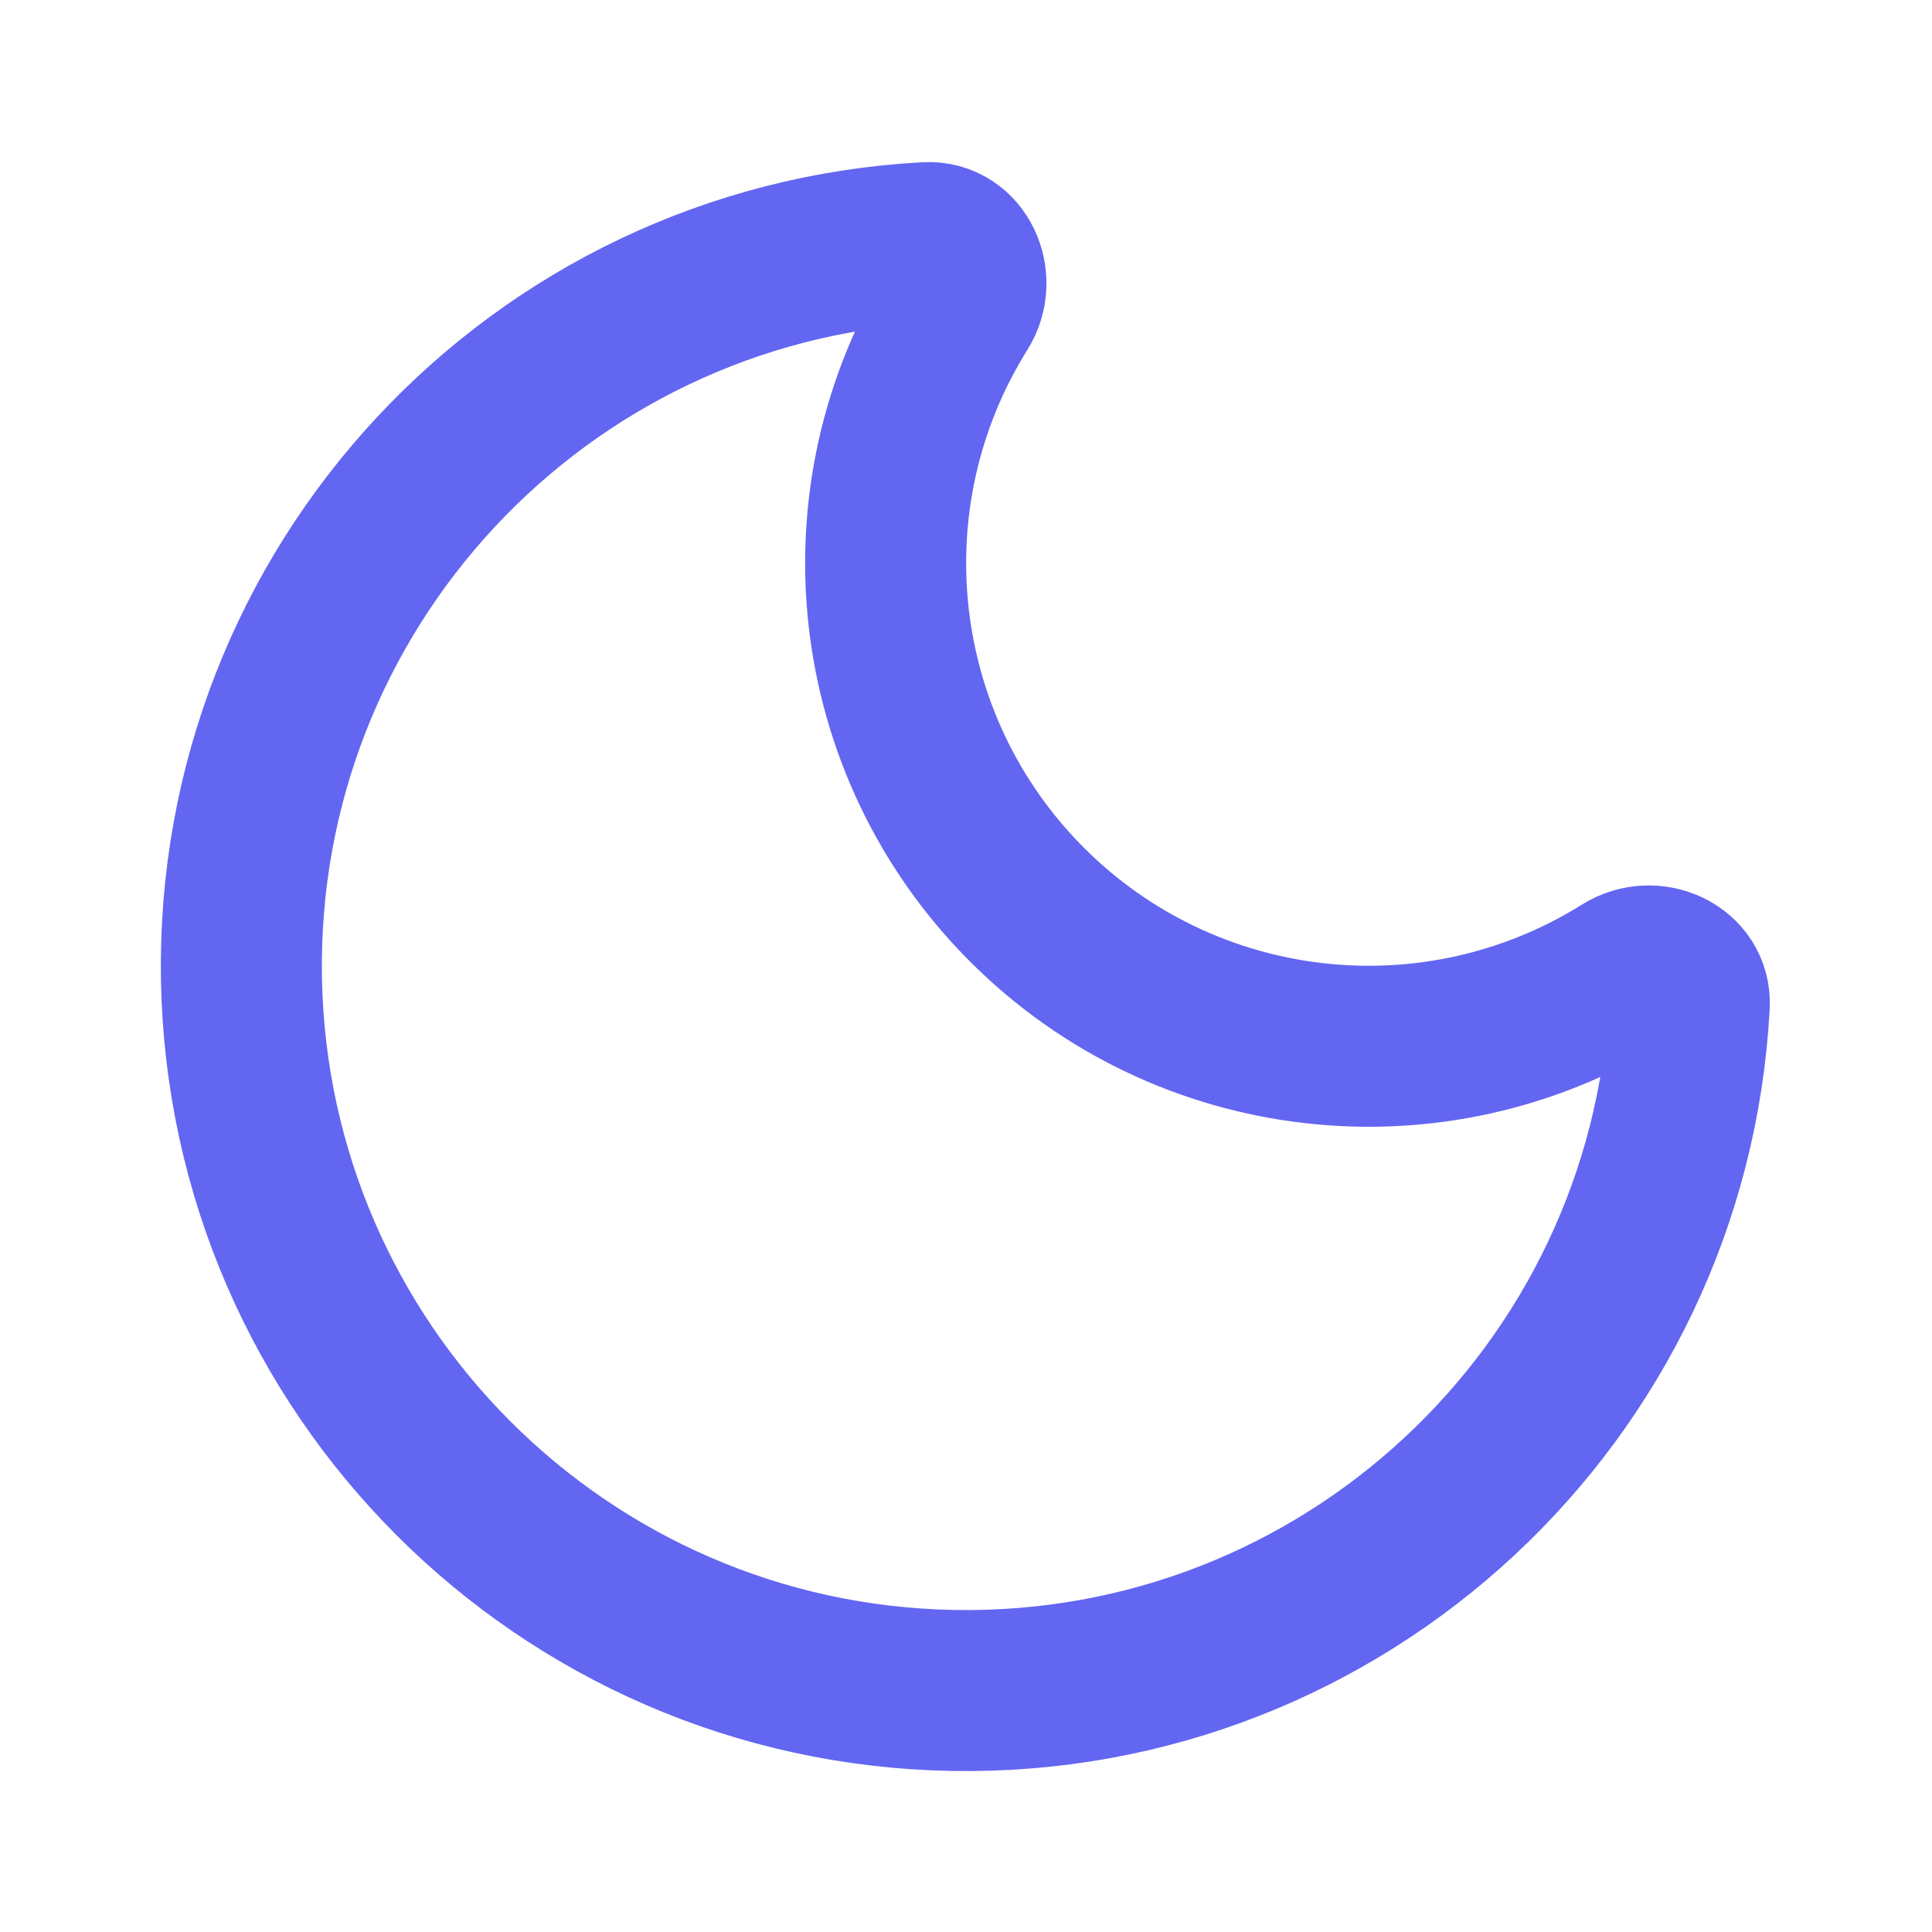
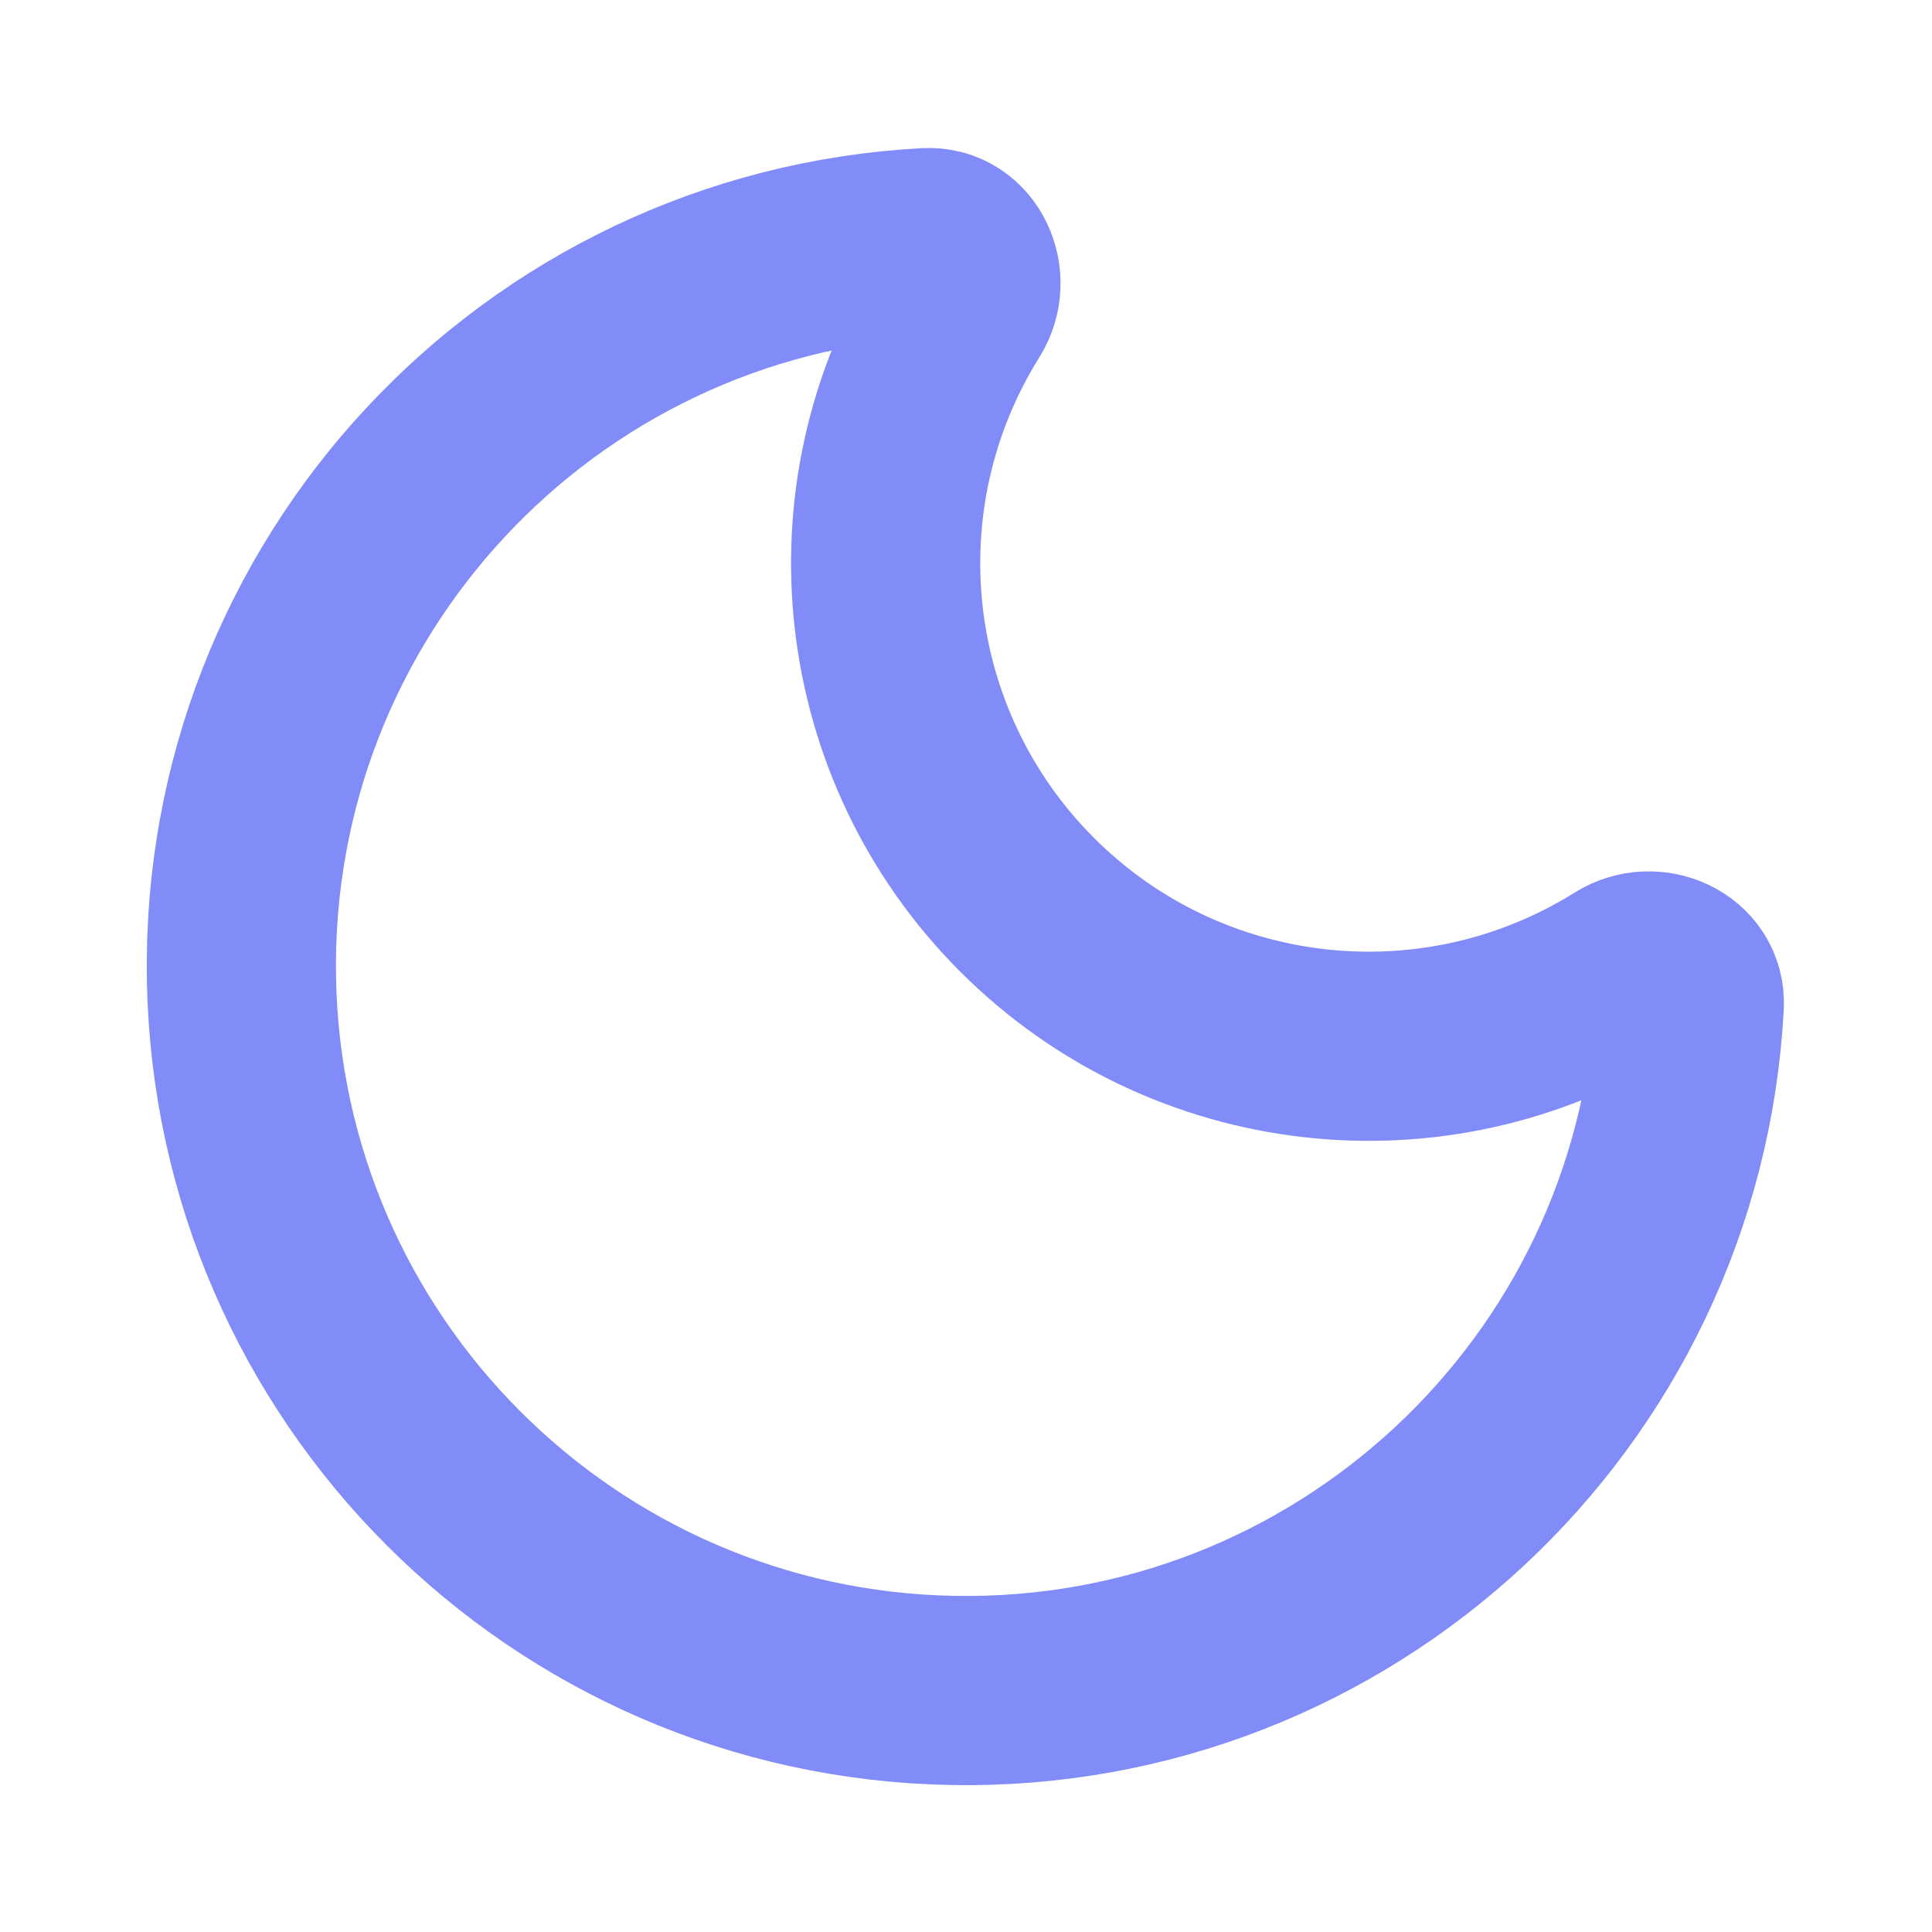
- <svg xmlns="http://www.w3.org/2000/svg" width="24" height="24" viewBox="0 0 24 24" fill="none" stroke="#6366f1" stroke-width="2" stroke-linecap="round" stroke-linejoin="round">
+ <svg xmlns="http://www.w3.org/2000/svg" width="24" height="24" viewBox="0 0 24 24" fill="none" stroke="#818cf8" stroke-width="2.35" stroke-linecap="round" stroke-linejoin="round">
  <path d="M20.985 12.486a9 9 0 1 1-9.473-9.472c.405-.022.617.46.402.803a6 6 0 0 0 8.268 8.268c.344-.215.825-.004.803.401" />
</svg>
